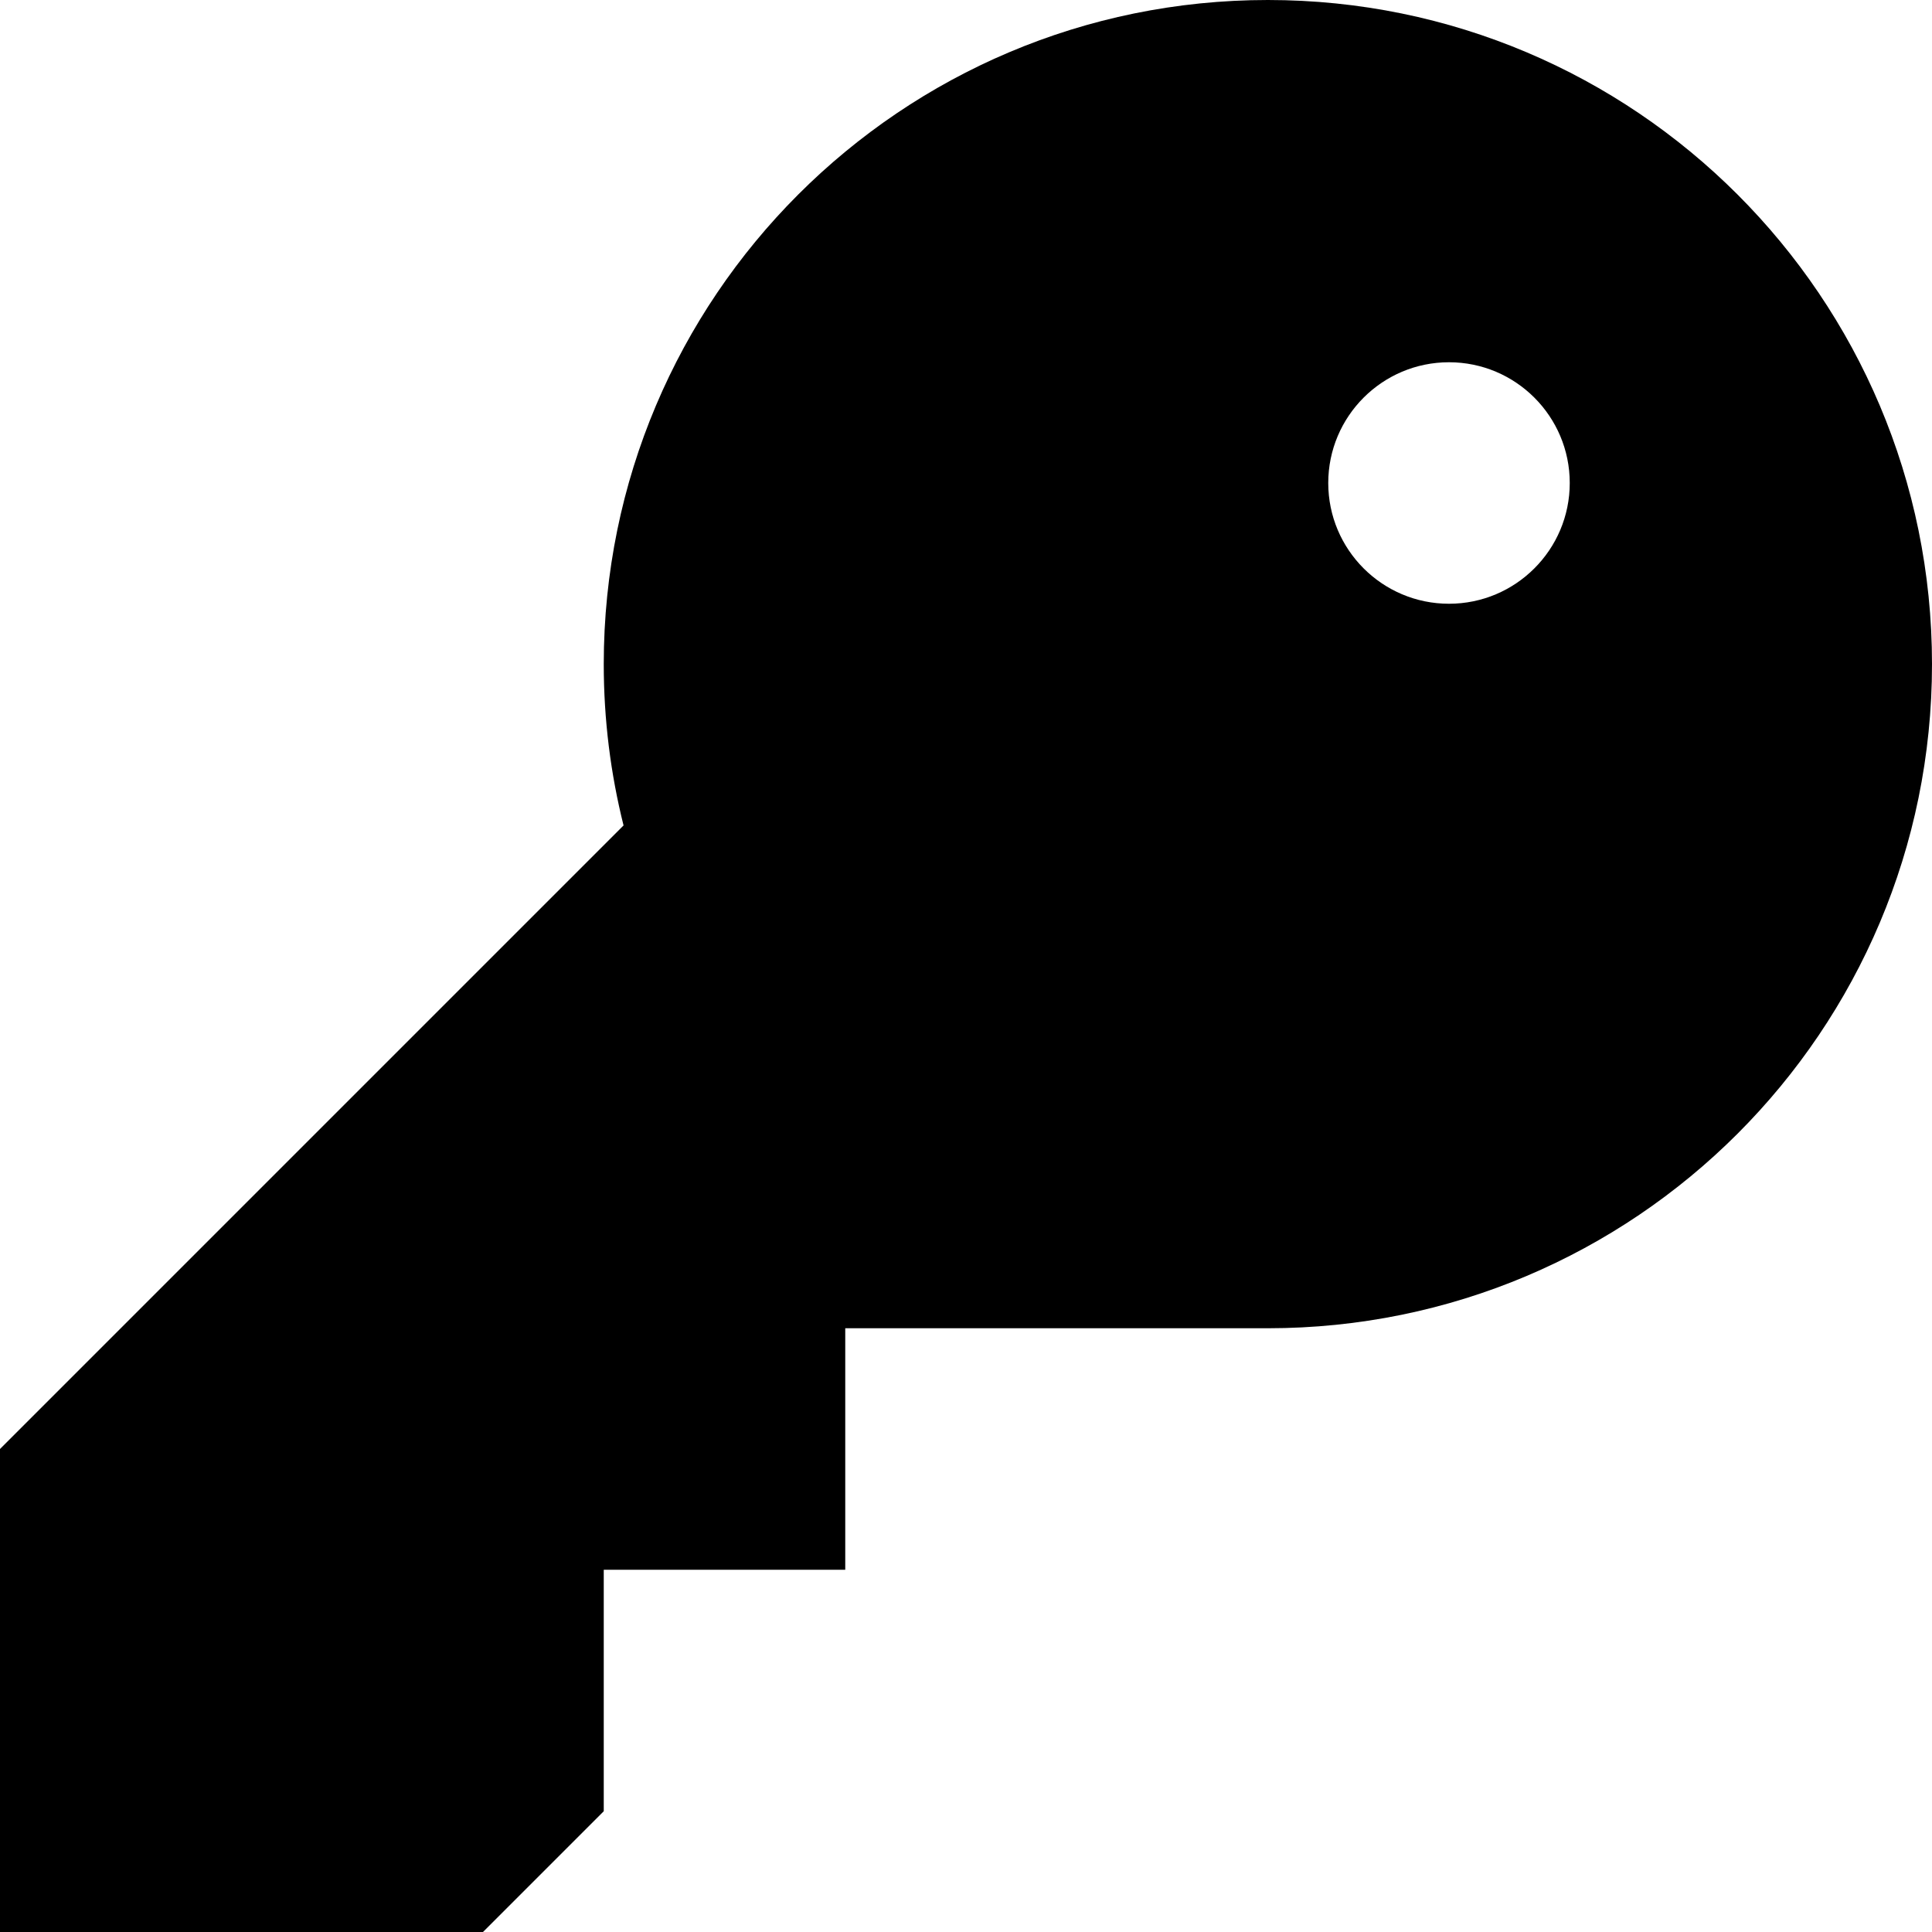
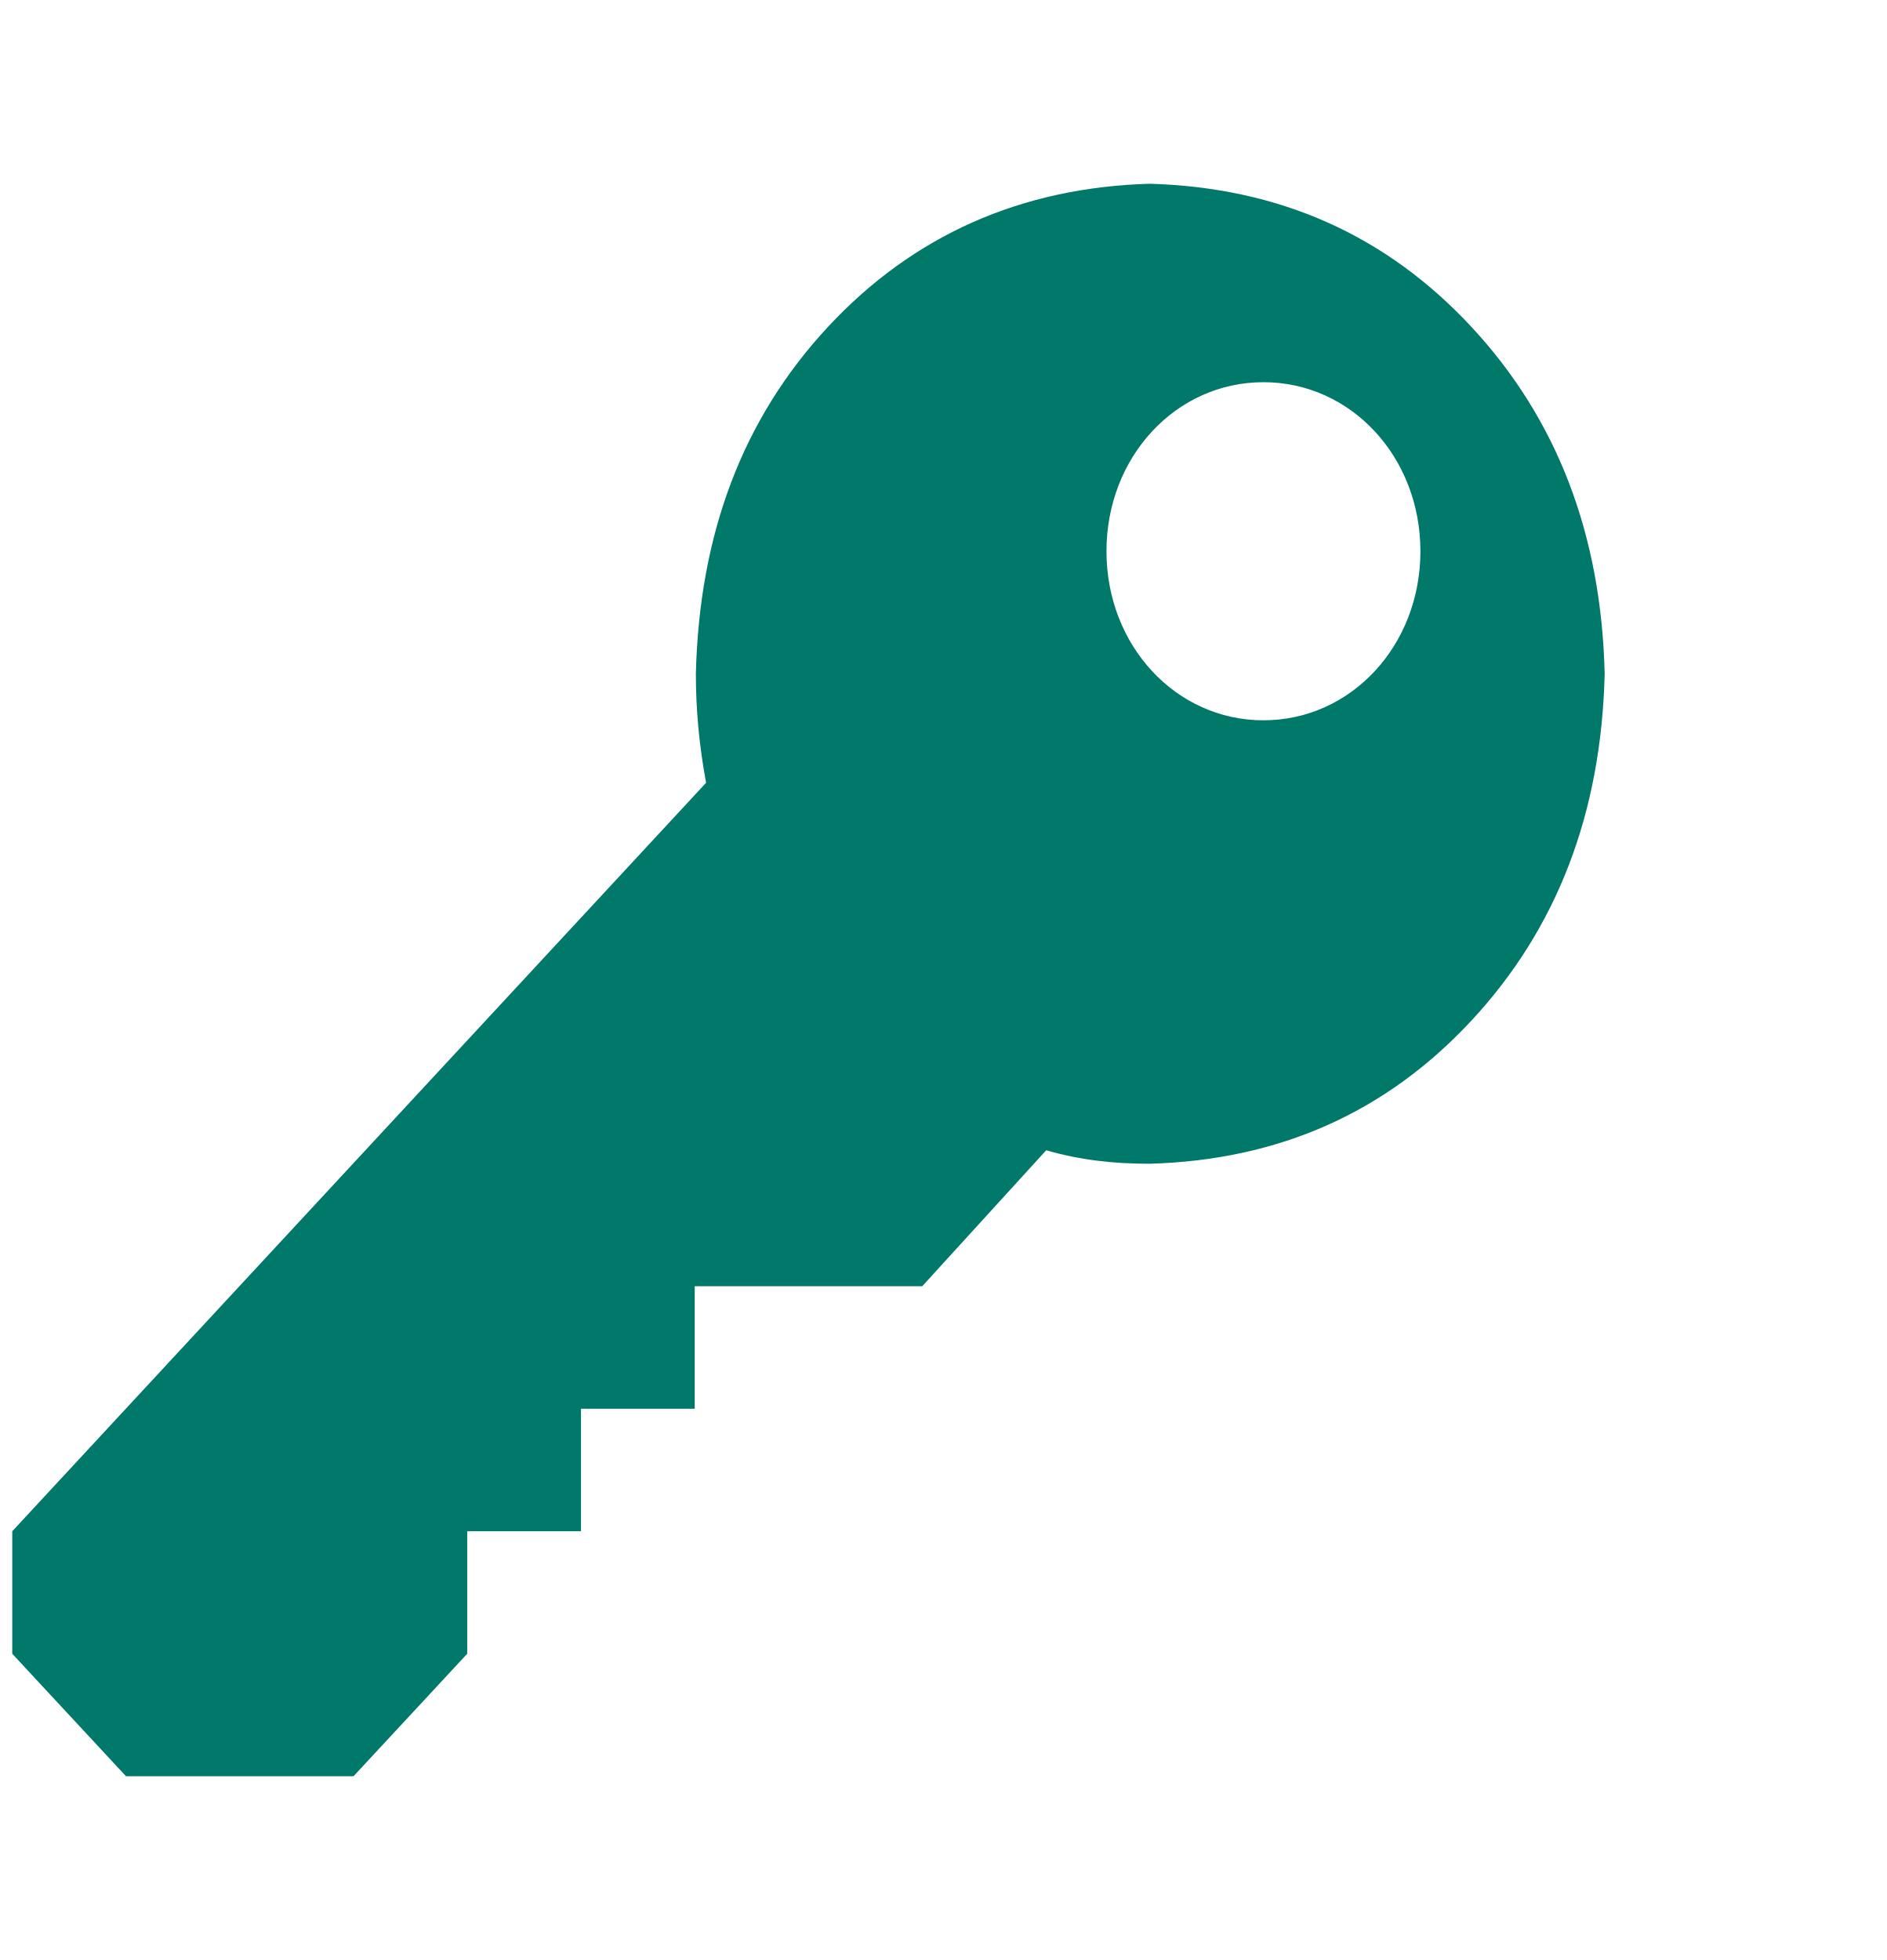
- <svg xmlns="http://www.w3.org/2000/svg" width="800px" height="800px" viewBox="0 0 16 16" fill="none">
-   <path fill-rule="evenodd" clip-rule="evenodd" d="M16 5.5C16 8.538 13.538 11 10.5 11H7V13H5V15L4 16H0V12L5.164 6.836C5.057 6.409 5 5.961 5 5.5C5 2.462 7.462 0 10.5 0C13.538 0 16 2.462 16 5.5ZM13 4C13 4.552 12.552 5 12 5C11.448 5 11 4.552 11 4C11 3.448 11.448 3 12 3C12.552 3 13 3.448 13 4Z" fill="#000000" />
+ <svg xmlns="http://www.w3.org/2000/svg" width="77" height="80" viewBox="0 0 77 80" fill="none">
+   <path fill-rule="evenodd" clip-rule="evenodd" d="M60.068 13.35C56.586 9.6 52.221 7.65 46.929 7.5C41.682 7.65 37.271 9.6 33.789 13.35C30.307 17.1 28.543 21.8 28.404 27.5C28.404 29 28.543 30.45 28.821 31.95L0.5 62.5V67.5L5.143 72.5H14.429L19.071 67.5V62.5H23.714V57.5H28.357V52.5H37.643L42.704 46.95C44.096 47.35 45.443 47.5 46.929 47.5C52.221 47.35 56.586 45.4 60.068 41.65C63.55 37.9 65.361 33.2 65.5 27.5C65.361 21.8 63.55 17.1 60.068 13.35ZM51.571 29.4C47.996 29.4 45.164 26.35 45.164 22.5C45.164 18.65 47.996 15.6 51.571 15.6C55.146 15.6 57.979 18.65 57.979 22.5C57.979 26.35 55.146 29.4 51.571 29.4Z" fill="#00796B" />
</svg>
